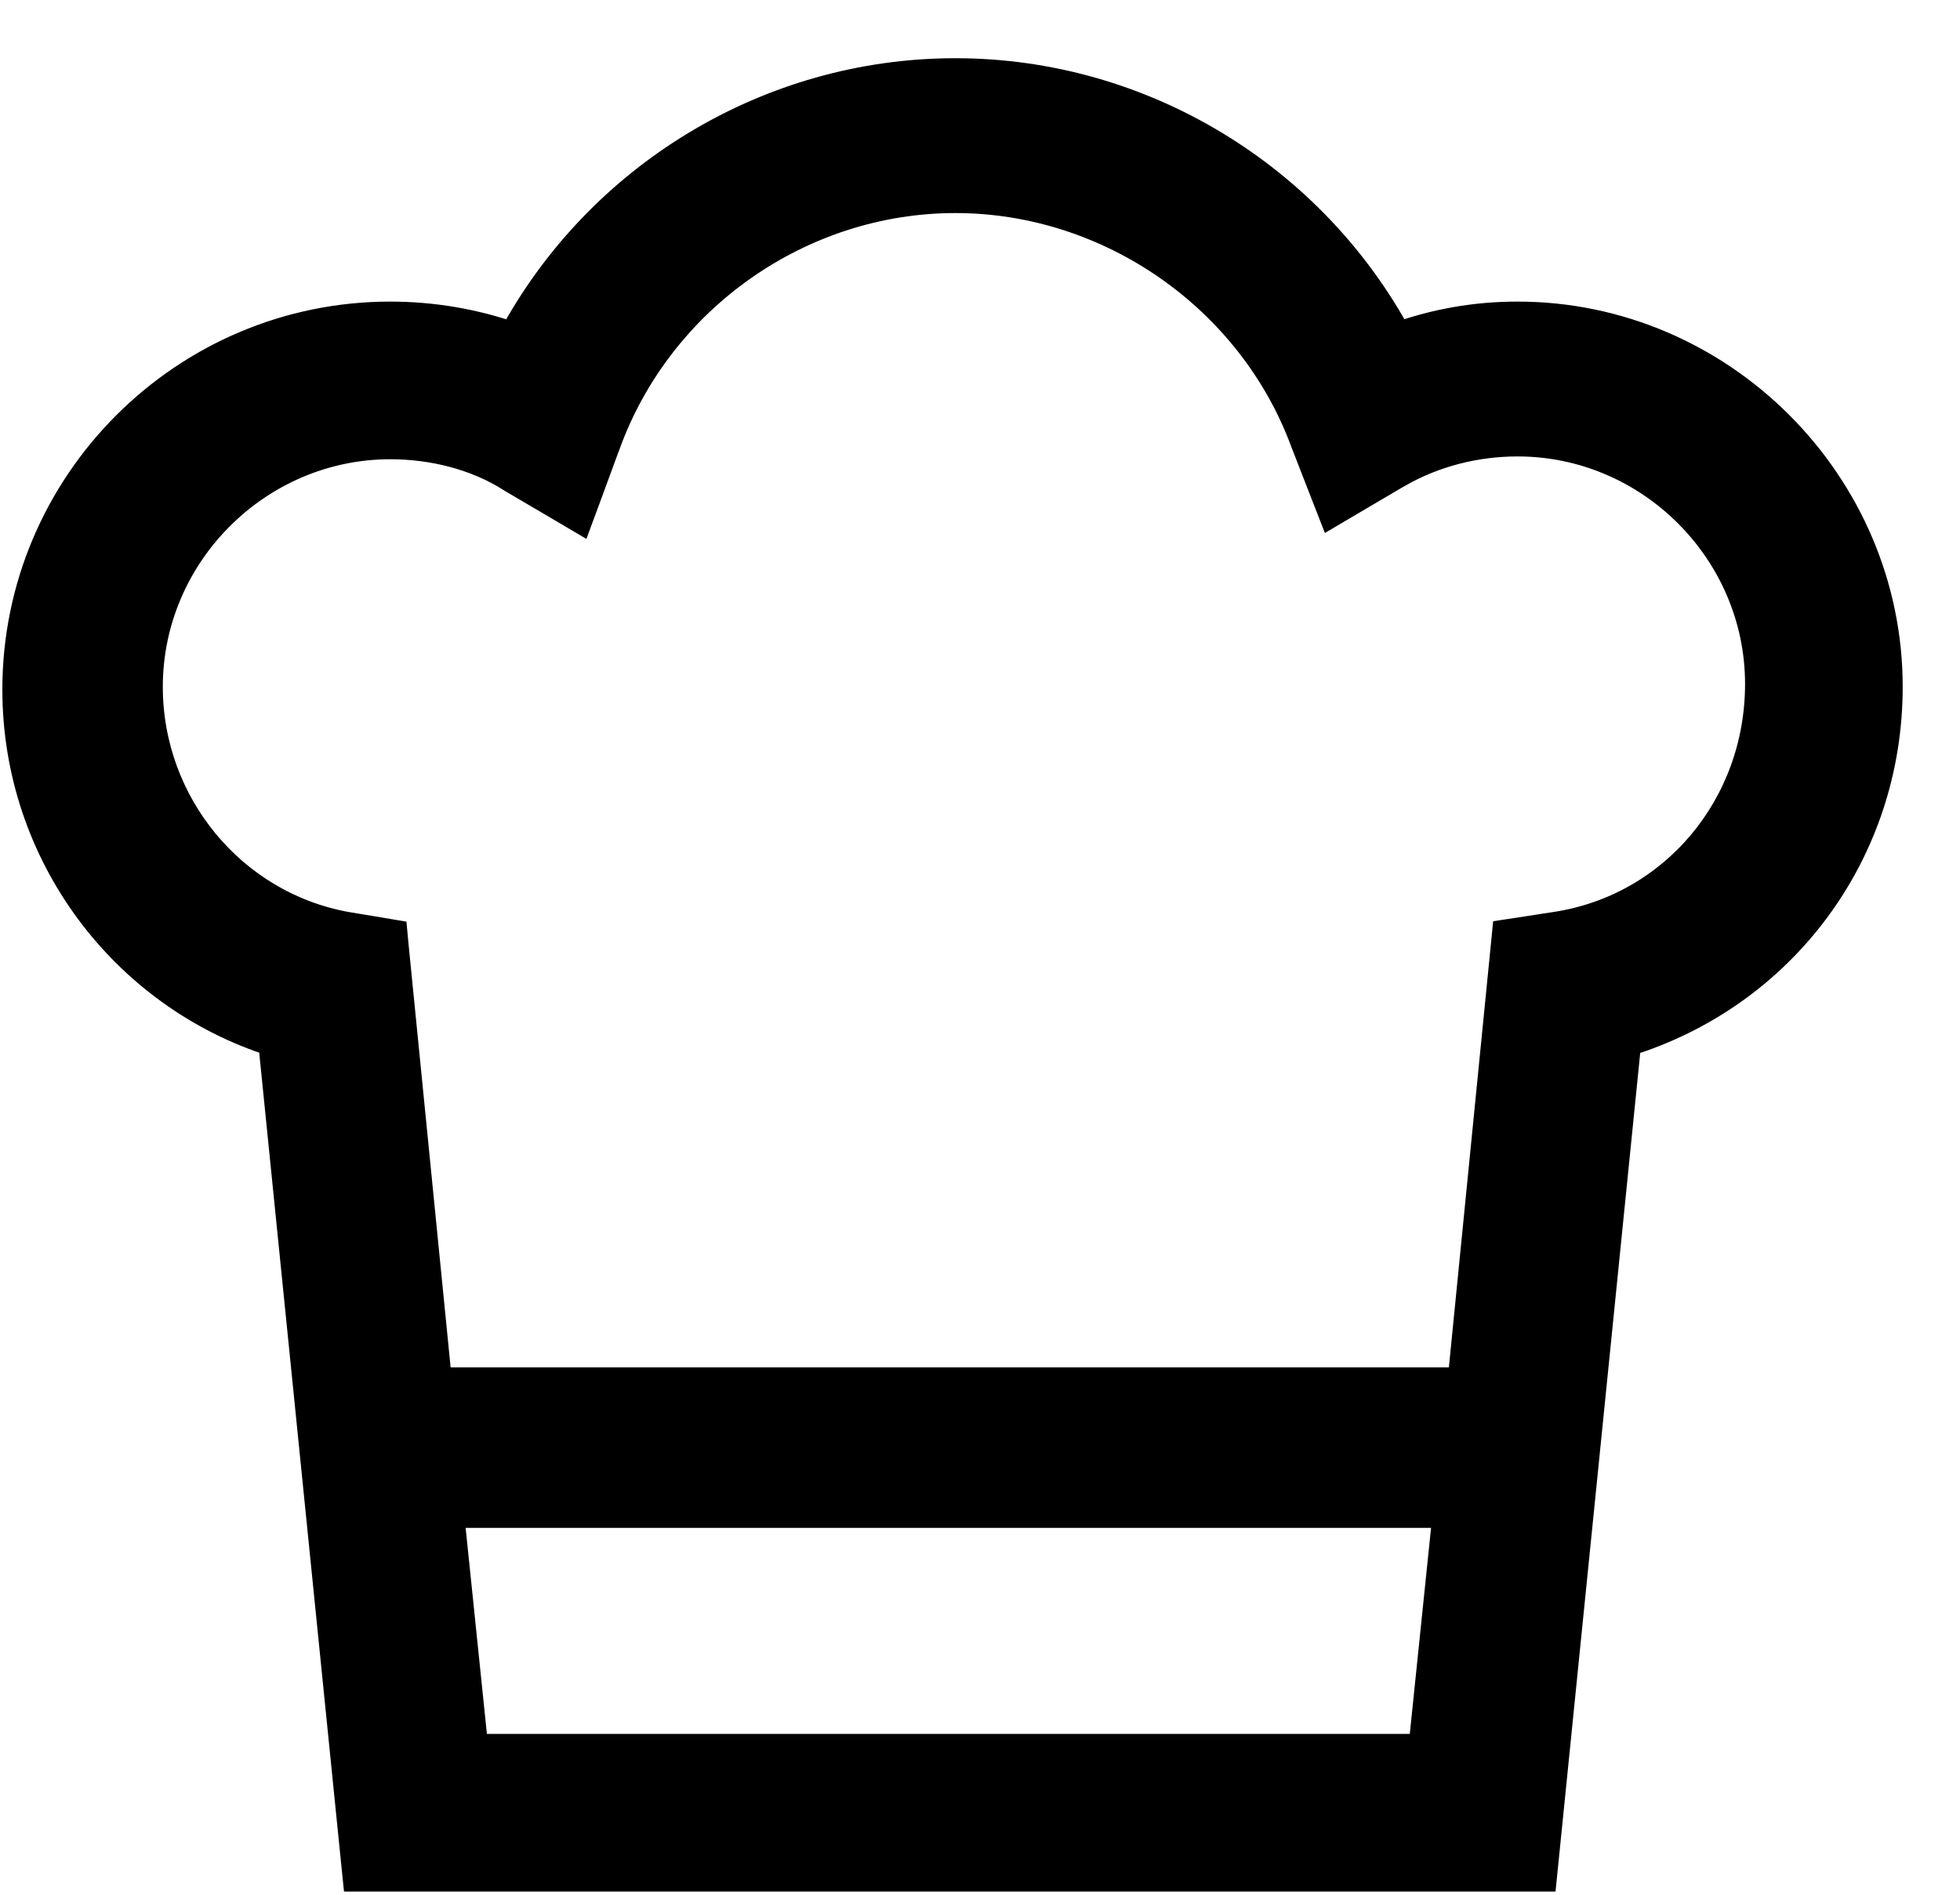
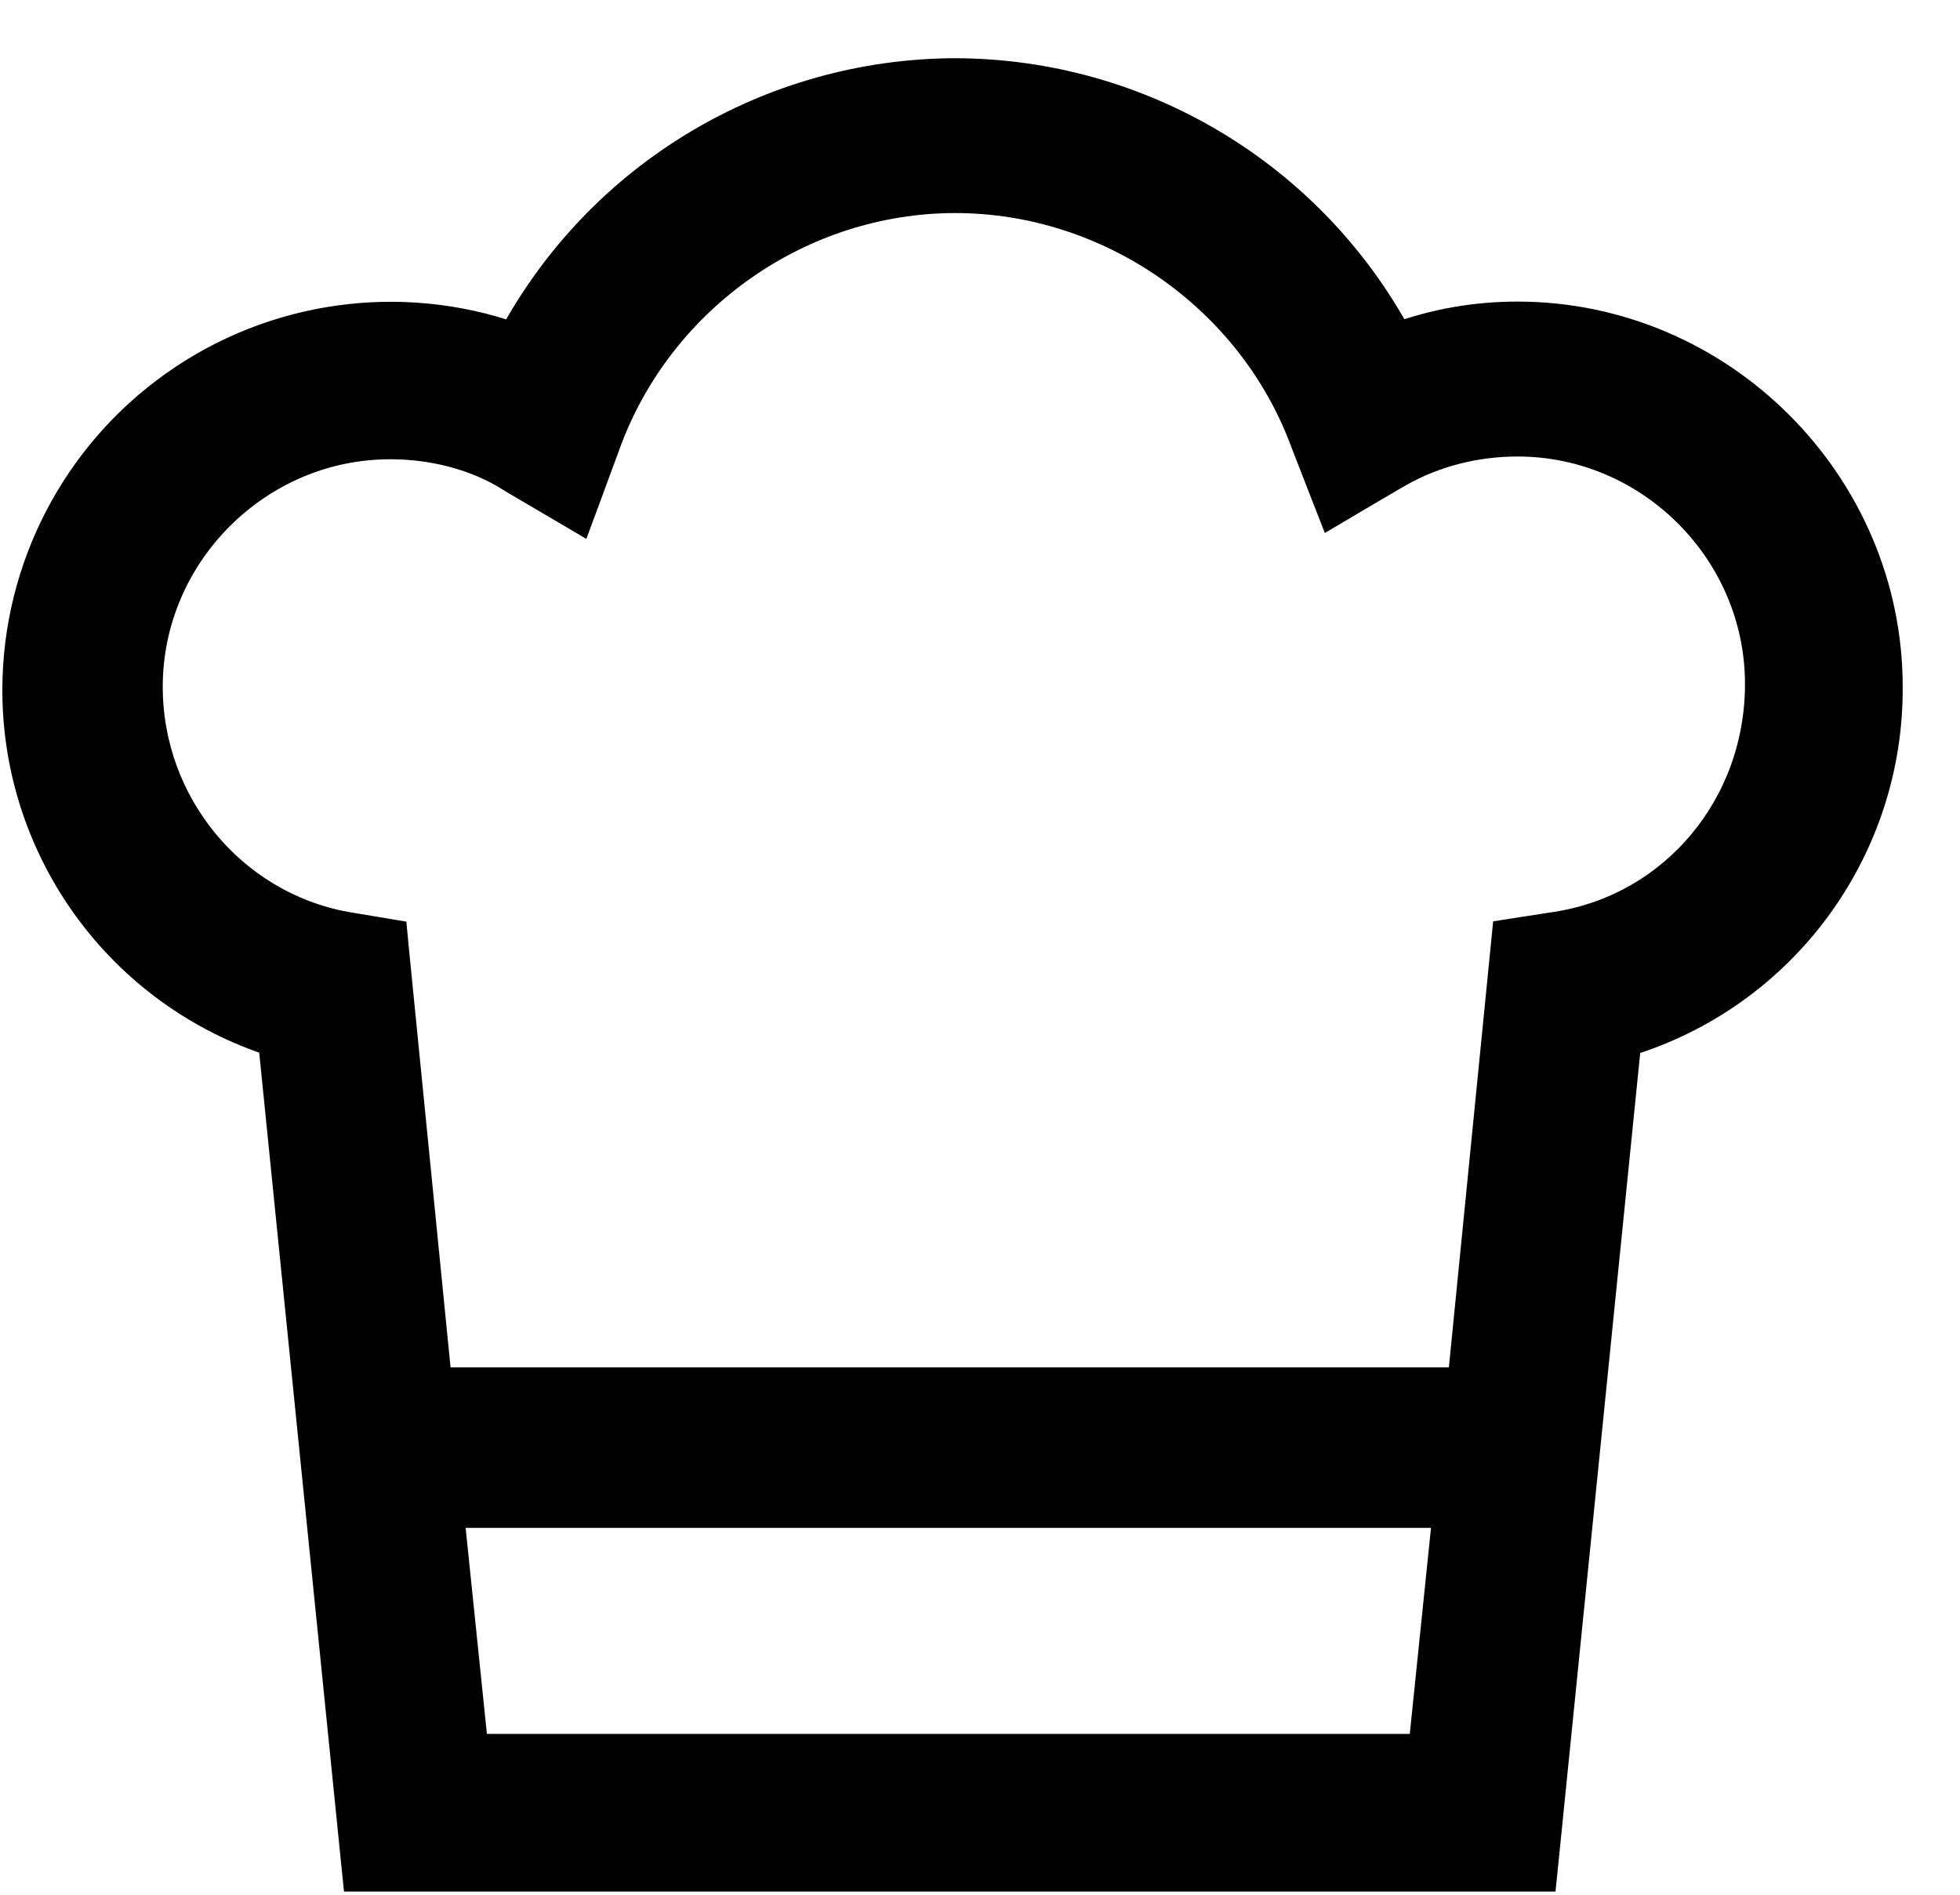
- <svg xmlns="http://www.w3.org/2000/svg" width="30" height="29" viewBox="0 0 30 29" fill="none">
-   <path d="M5.468 28.476L5.491 28.701H5.717H23.357H23.583L23.606 28.476L24.873 15.928C27.246 15.204 28.873 13.049 28.873 10.511C28.873 7.419 26.321 4.866 23.229 4.866C22.586 4.866 21.979 4.974 21.378 5.189C20.059 2.736 17.468 1.141 14.623 1.141C11.777 1.141 9.185 2.736 7.866 5.19C7.257 4.974 6.615 4.866 5.974 4.866C2.839 4.866 0.286 7.419 0.286 10.554C0.286 13.048 1.91 15.201 4.2 15.926L5.468 28.476ZM23.276 14.289L23.084 14.318L23.065 14.511L22.403 21.179H6.671L6.008 14.511L5.99 14.321L5.801 14.289L5.289 14.204C3.527 13.883 2.242 12.319 2.242 10.511C2.242 8.466 3.928 6.779 5.974 6.779C6.62 6.779 7.299 6.941 7.851 7.296L7.851 7.296L7.859 7.301L8.587 7.729L8.845 7.881L8.949 7.6L9.248 6.787L9.249 6.786C10.069 4.53 12.245 3.011 14.623 3.011C17.001 3.011 19.177 4.531 19.997 6.745L19.997 6.745L19.998 6.748L20.298 7.519L20.405 7.793L20.658 7.644L21.383 7.217C21.383 7.217 21.384 7.217 21.384 7.217C21.944 6.897 22.585 6.736 23.229 6.736C25.274 6.736 26.96 8.423 26.96 10.468C26.96 12.361 25.633 13.923 23.832 14.203C23.832 14.203 23.832 14.203 23.832 14.203L23.276 14.289ZM21.804 26.788H7.227L6.85 23.135H22.181L21.804 26.788Z" fill="black" stroke="black" stroke-width="0.5" />
+ <svg xmlns="http://www.w3.org/2000/svg" width="30" height="29" fill="none">
+   <path d="M5.468 28.476l.023.225h18.092l.023-.225 1.267-12.548a5.62 5.62 0 004-5.417c0-3.092-2.552-5.645-5.645-5.645-.642 0-1.249.108-1.85.323a7.699 7.699 0 00-6.755-4.048A7.699 7.699 0 007.866 5.19a5.695 5.695 0 00-7.58 5.364A5.633 5.633 0 004.2 15.926l1.268 12.55zm17.808-14.187l-.192.03-.019.192-.662 6.668H6.67l-.663-6.668-.018-.19-.19-.032-.511-.085c-1.762-.321-3.047-1.885-3.047-3.693 0-2.045 1.686-3.732 3.732-3.732.646 0 1.325.162 1.877.517h0l.008.005.728.428.258.152.104-.28.3-.814v-.001c.82-2.256 2.995-3.775 5.373-3.775 2.38 0 4.555 1.52 5.375 3.734h0l.001.003.3.771.107.274.253-.15.725-.426h.001c.56-.32 1.201-.48 1.845-.48 2.045 0 3.731 1.686 3.731 3.731 0 1.893-1.327 3.455-3.128 3.735 0 0 0 0 0 0l-.556.086zm-1.472 12.499H7.227l-.377-3.653h15.33l-.376 3.653z" fill="#000" stroke="#000" stroke-width=".5" />
</svg>
